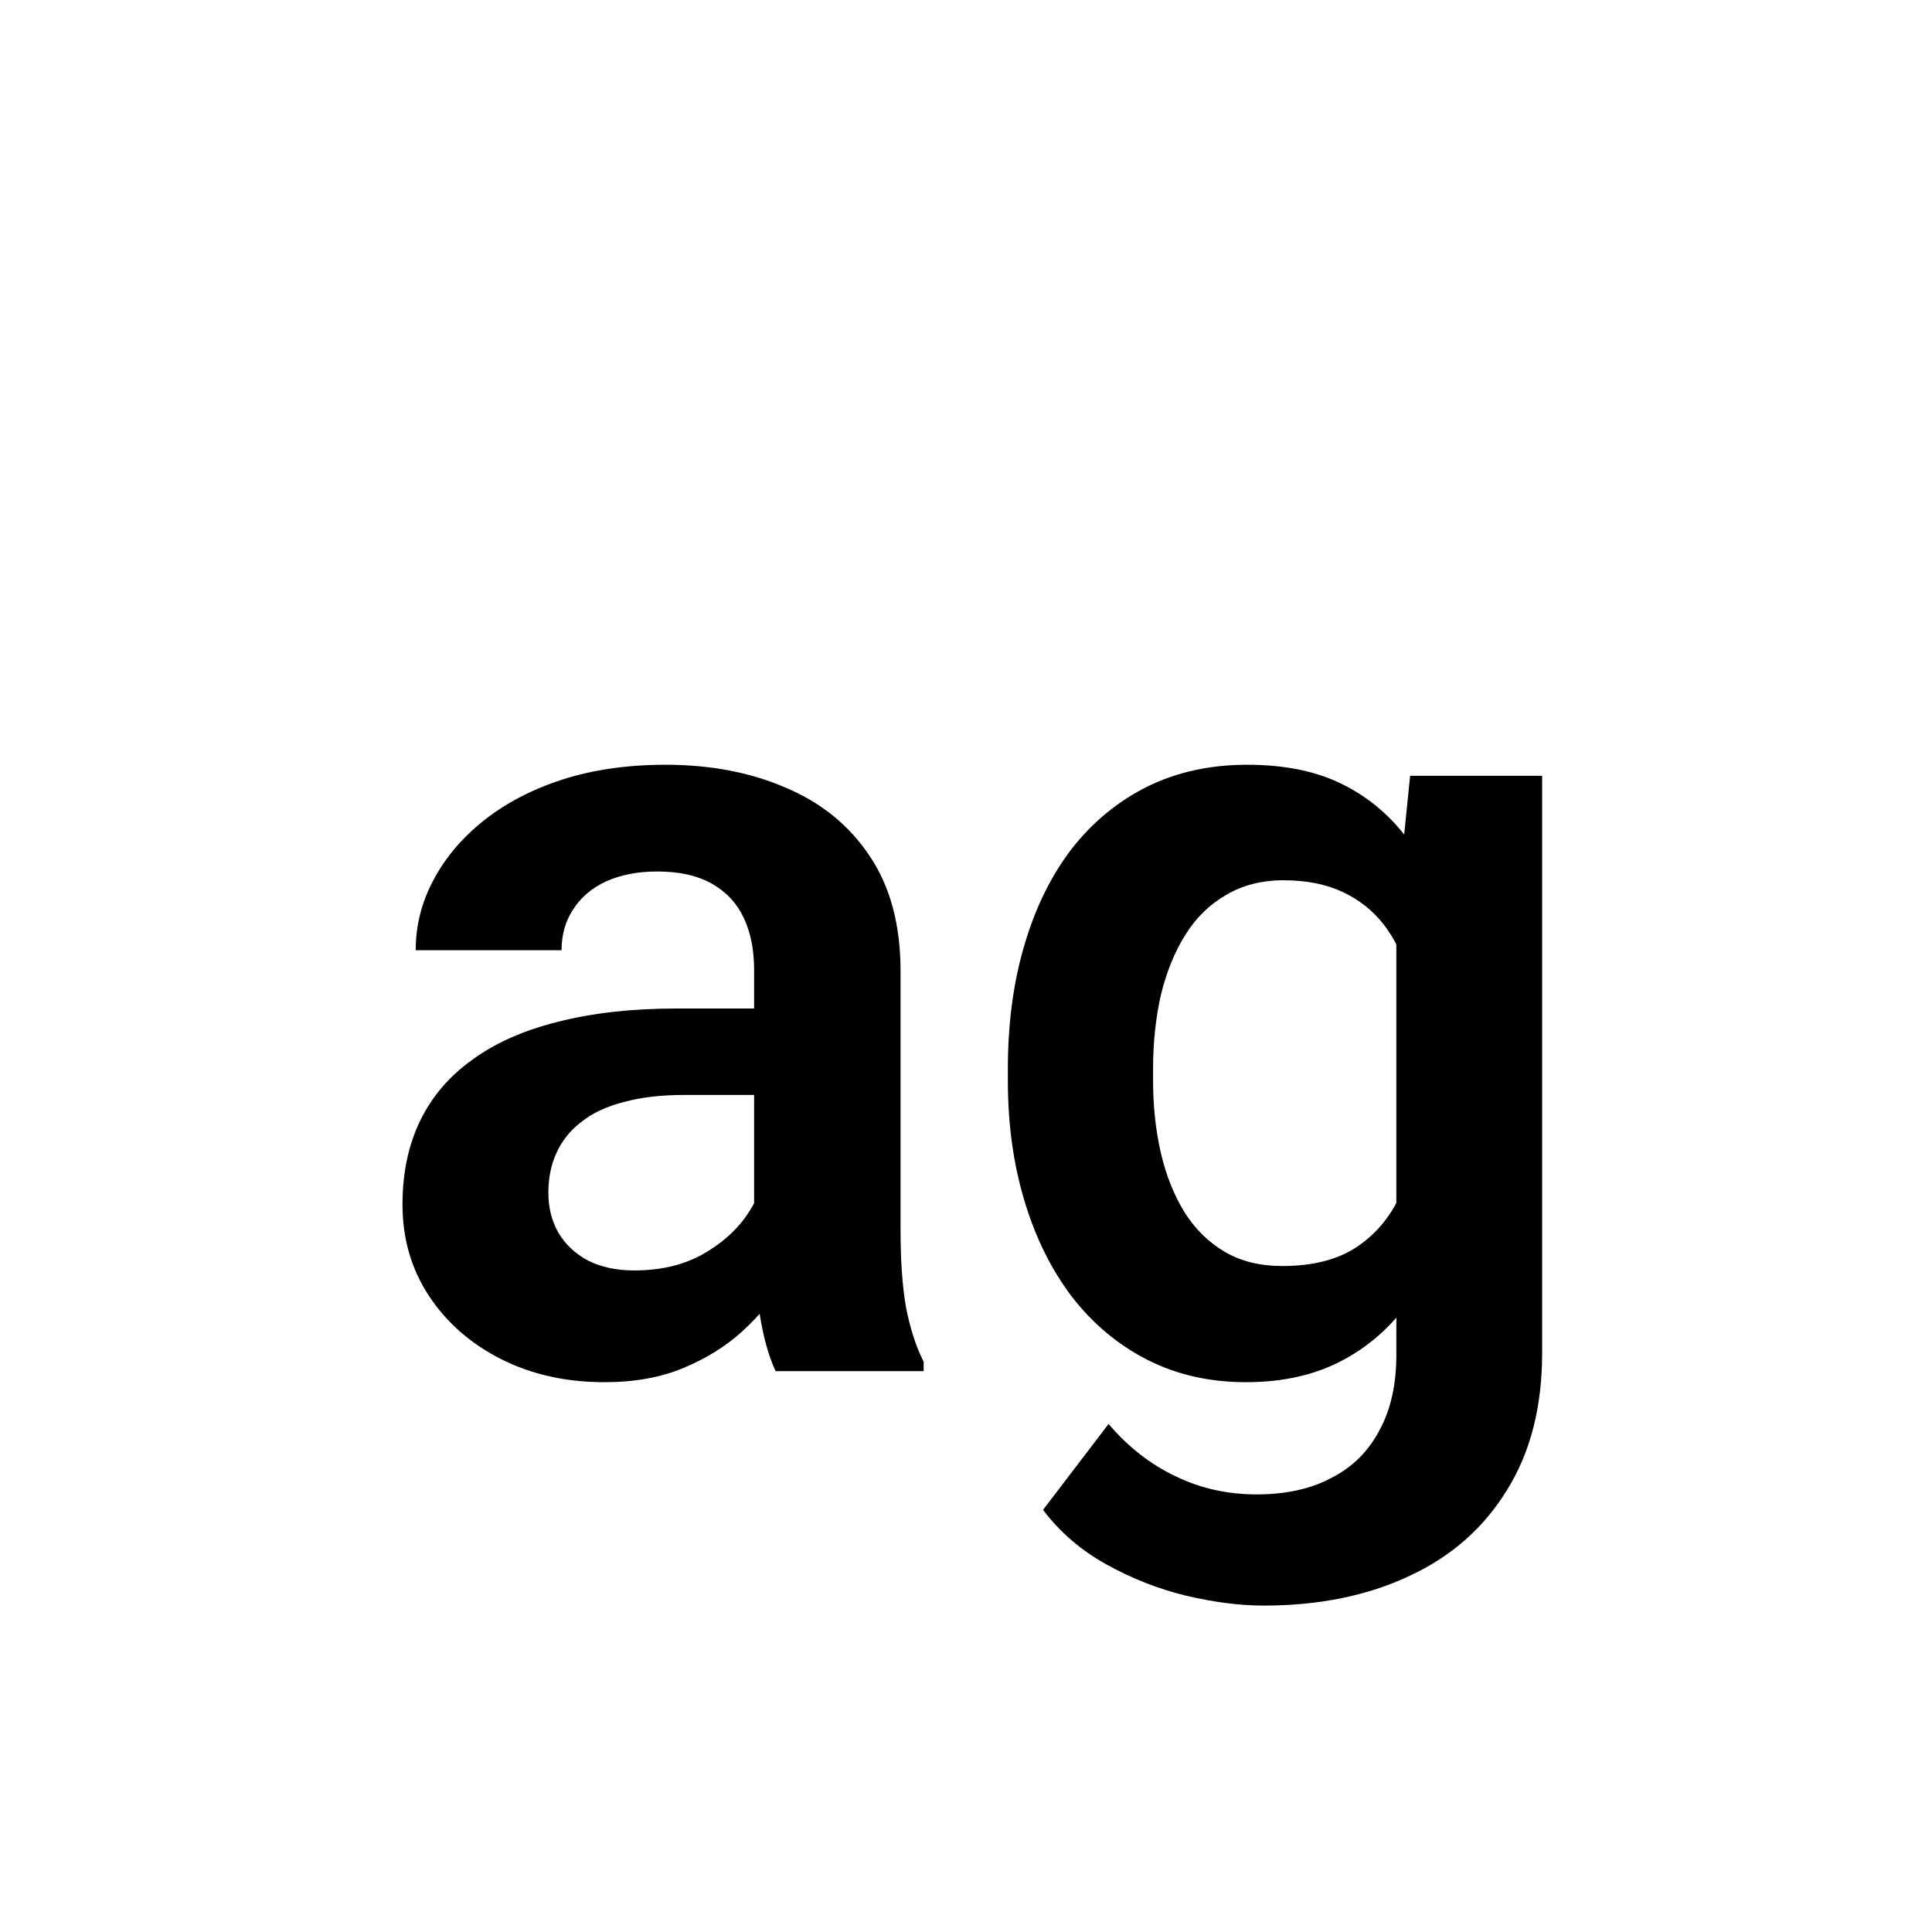
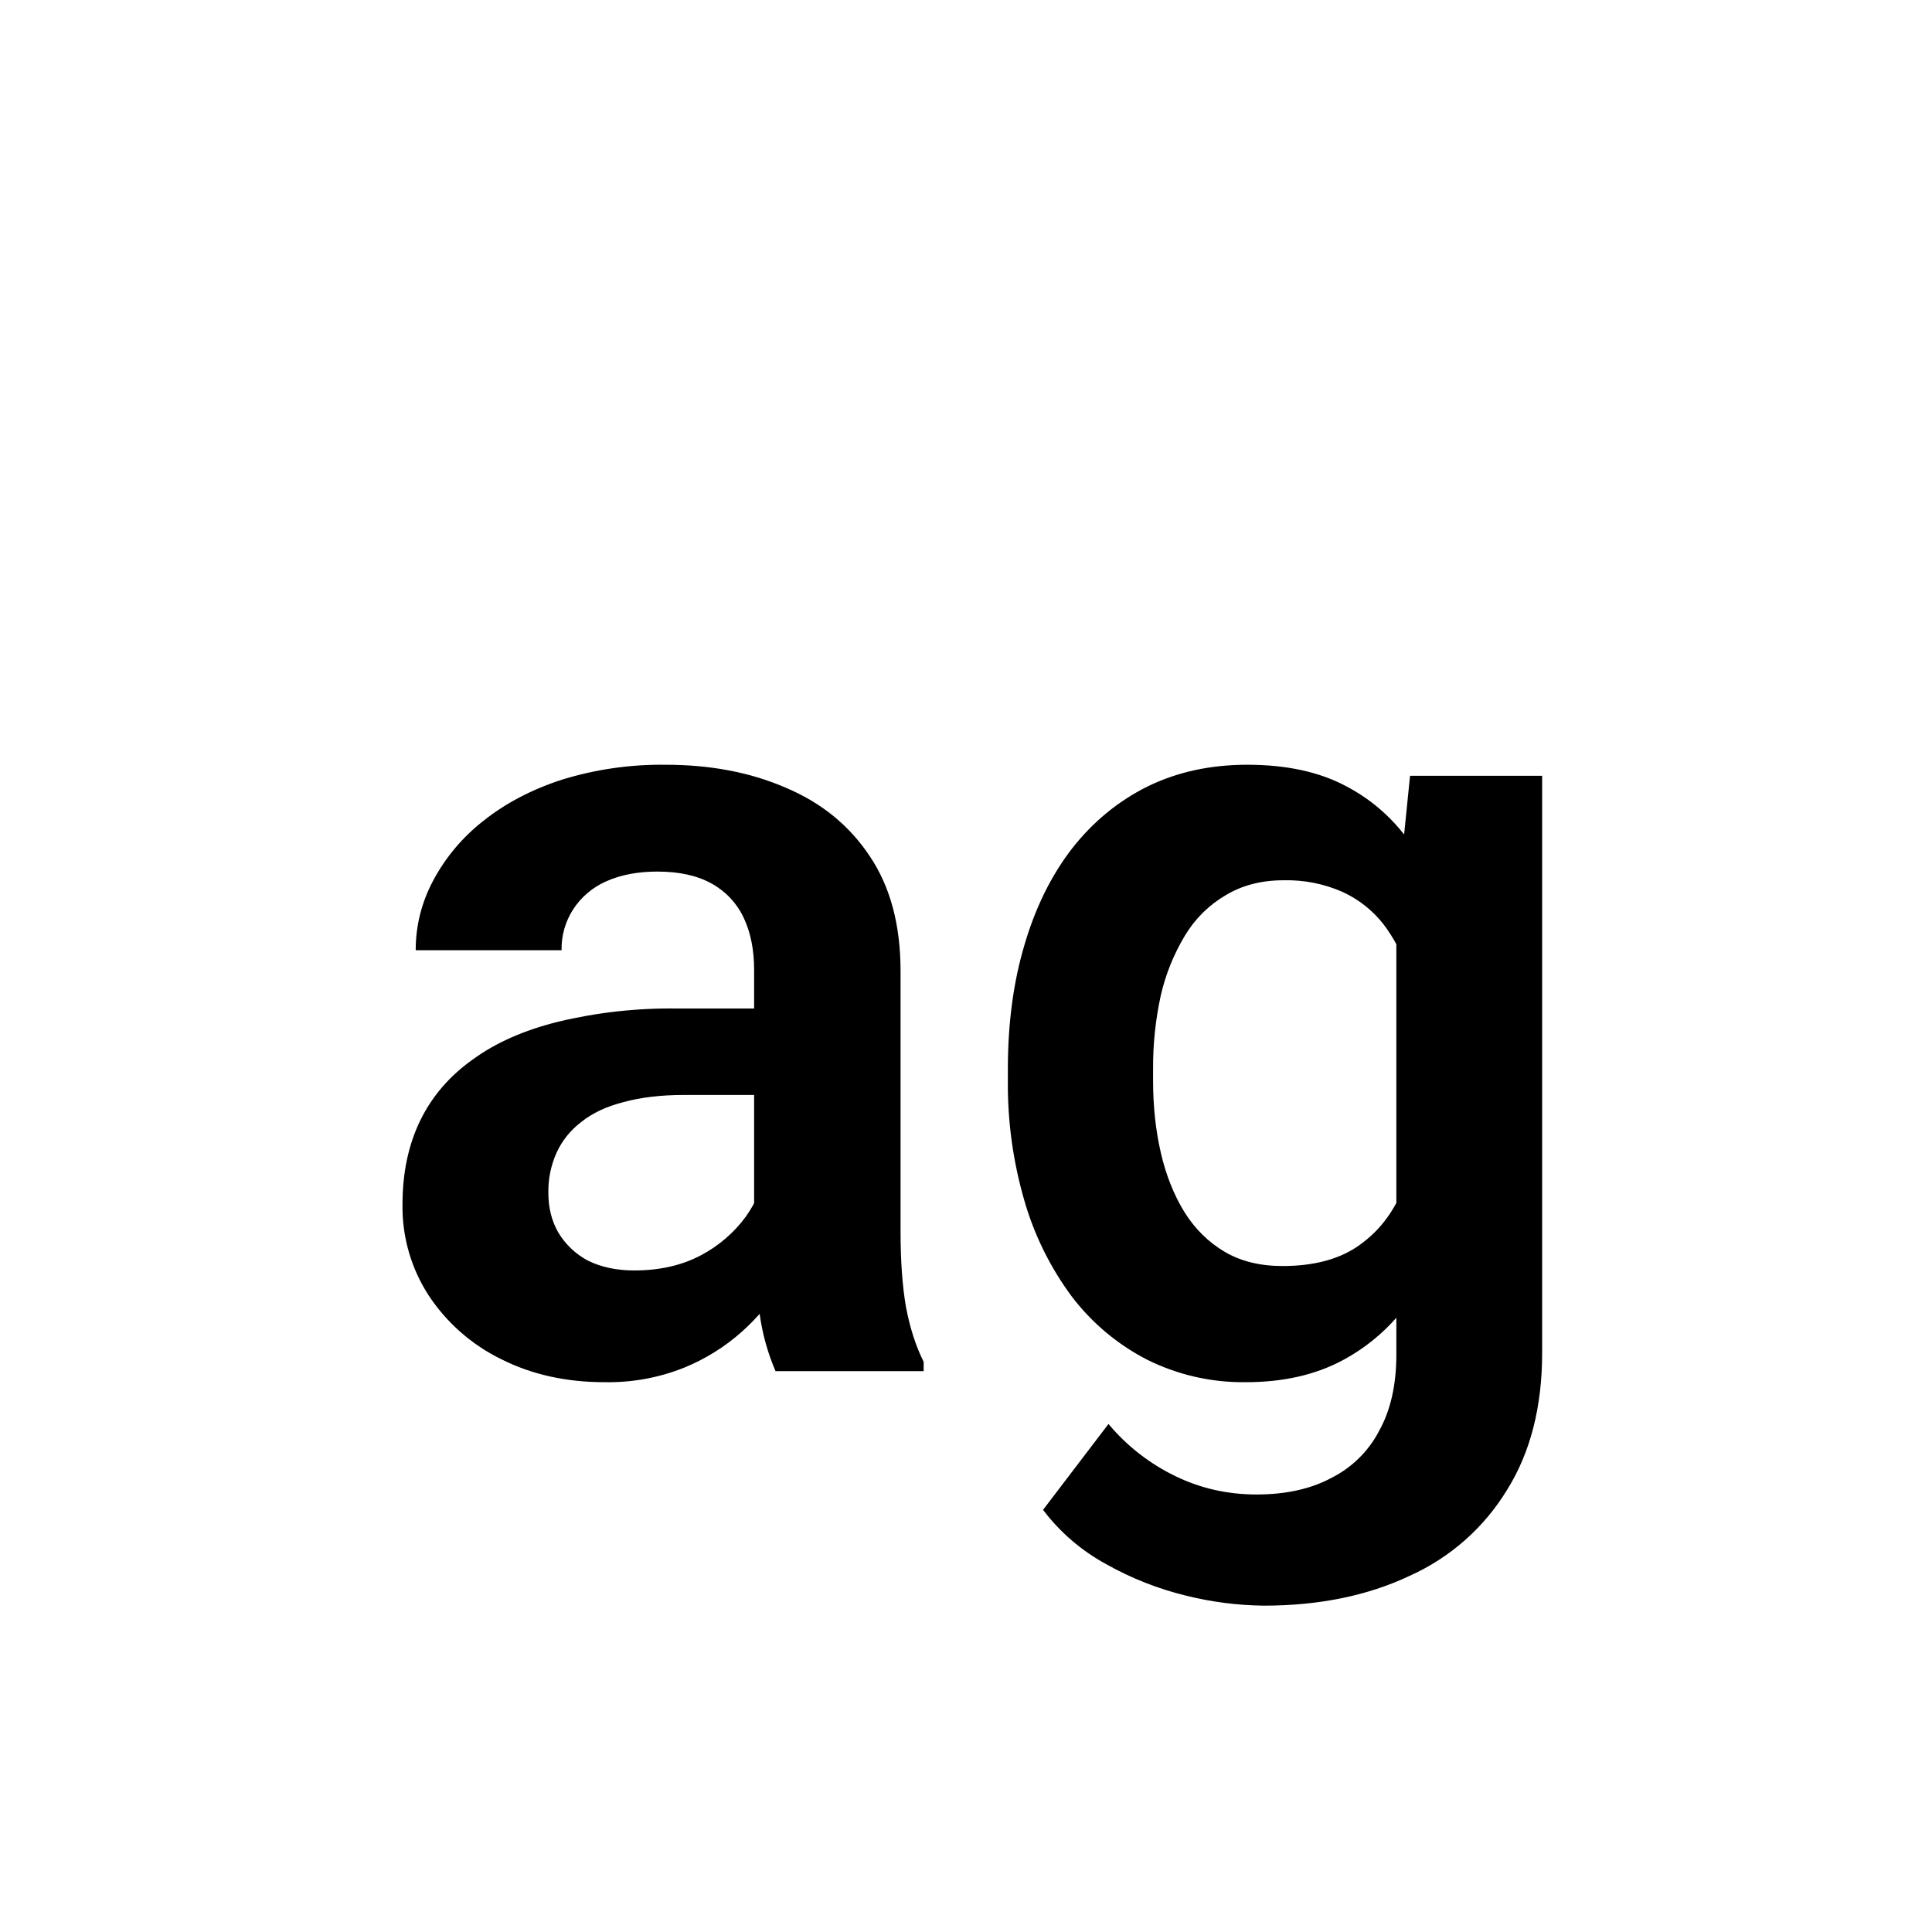
- <svg xmlns="http://www.w3.org/2000/svg" width="24" height="24" viewBox="0 0 24 24" fill="none">
-   <path d="M9.368 15.461V12.05C9.368 11.799 9.325 11.583 9.238 11.4C9.152 11.218 9.02 11.077 8.842 10.977C8.664 10.876 8.438 10.826 8.165 10.826C7.923 10.826 7.712 10.867 7.529 10.949C7.352 11.031 7.215 11.148 7.119 11.298C7.023 11.444 6.976 11.612 6.976 11.804H5.164C5.164 11.498 5.237 11.209 5.383 10.935C5.529 10.658 5.736 10.412 6.005 10.197C6.278 9.979 6.604 9.808 6.982 9.685C7.365 9.562 7.794 9.5 8.268 9.5C8.828 9.5 9.327 9.596 9.765 9.787C10.207 9.974 10.553 10.257 10.804 10.635C11.059 11.013 11.187 11.489 11.187 12.063V15.29C11.187 15.659 11.209 15.976 11.255 16.24C11.305 16.5 11.378 16.726 11.474 16.917V17.033H9.635C9.548 16.846 9.482 16.609 9.437 16.322C9.391 16.031 9.368 15.743 9.368 15.461ZM9.621 12.528L9.635 13.602H8.493C8.211 13.602 7.962 13.631 7.748 13.69C7.534 13.745 7.358 13.827 7.222 13.937C7.085 14.041 6.982 14.169 6.914 14.319C6.846 14.465 6.812 14.632 6.812 14.818C6.812 15.001 6.853 15.165 6.935 15.31C7.021 15.456 7.144 15.573 7.304 15.659C7.468 15.741 7.659 15.782 7.878 15.782C8.197 15.782 8.475 15.718 8.712 15.591C8.949 15.459 9.133 15.299 9.266 15.112C9.398 14.925 9.468 14.748 9.478 14.579L9.997 15.358C9.933 15.545 9.838 15.743 9.71 15.953C9.582 16.163 9.418 16.359 9.218 16.541C9.017 16.723 8.776 16.874 8.493 16.992C8.211 17.111 7.882 17.17 7.509 17.17C7.03 17.17 6.602 17.074 6.224 16.883C5.845 16.691 5.547 16.429 5.328 16.097C5.109 15.764 5 15.386 5 14.962C5 14.57 5.073 14.224 5.219 13.923C5.365 13.622 5.581 13.369 5.868 13.164C6.155 12.954 6.511 12.797 6.935 12.692C7.363 12.583 7.853 12.528 8.404 12.528H9.621Z" fill="currentColor" />
-   <path d="M17.517 9.637H19.157V16.808C19.157 17.477 19.011 18.045 18.72 18.51C18.433 18.979 18.029 19.335 17.51 19.576C16.99 19.822 16.386 19.945 15.698 19.945C15.402 19.945 15.081 19.904 14.734 19.822C14.393 19.74 14.062 19.61 13.743 19.433C13.429 19.259 13.167 19.034 12.957 18.756L13.771 17.689C14.017 17.977 14.295 18.193 14.604 18.339C14.914 18.489 15.249 18.564 15.609 18.564C15.974 18.564 16.284 18.496 16.539 18.359C16.799 18.227 16.997 18.031 17.134 17.771C17.275 17.516 17.346 17.202 17.346 16.828V11.325L17.517 9.637ZM12.52 13.424V13.28C12.52 12.715 12.588 12.203 12.725 11.742C12.861 11.277 13.057 10.879 13.312 10.546C13.572 10.213 13.884 9.956 14.249 9.773C14.618 9.591 15.033 9.5 15.493 9.5C15.981 9.5 16.391 9.589 16.724 9.767C17.061 9.944 17.339 10.197 17.558 10.525C17.781 10.854 17.954 11.243 18.077 11.694C18.205 12.141 18.303 12.633 18.371 13.171V13.56C18.307 14.085 18.205 14.565 18.064 15.003C17.927 15.44 17.744 15.823 17.517 16.151C17.289 16.475 17.006 16.726 16.669 16.903C16.332 17.081 15.935 17.17 15.479 17.17C15.024 17.17 14.614 17.076 14.249 16.89C13.884 16.703 13.572 16.441 13.312 16.104C13.057 15.766 12.861 15.37 12.725 14.914C12.588 14.458 12.52 13.962 12.52 13.424ZM14.324 13.28V13.424C14.324 13.743 14.356 14.041 14.42 14.319C14.484 14.597 14.582 14.843 14.714 15.058C14.846 15.267 15.012 15.431 15.213 15.55C15.413 15.668 15.653 15.727 15.931 15.727C16.304 15.727 16.61 15.65 16.847 15.495C17.088 15.336 17.27 15.119 17.394 14.846C17.521 14.568 17.603 14.255 17.64 13.909V12.836C17.617 12.562 17.567 12.31 17.489 12.077C17.416 11.845 17.314 11.644 17.182 11.476C17.049 11.307 16.881 11.175 16.676 11.079C16.471 10.983 16.227 10.935 15.944 10.935C15.671 10.935 15.432 10.997 15.227 11.12C15.021 11.239 14.853 11.405 14.721 11.619C14.588 11.833 14.488 12.082 14.42 12.364C14.356 12.647 14.324 12.952 14.324 13.28Z" fill="currentColor" />
+ <svg xmlns="http://www.w3.org/2000/svg" width="24" height="24" fill="currentColor" viewBox="0 0 24 24">
+   <path d="M9.368 15.46v-3.41c0-.25-.043-.467-.13-.65a.938.938 0 0 0-.396-.423c-.178-.1-.404-.15-.677-.15-.241 0-.453.04-.636.122a.937.937 0 0 0-.41.349.9.9 0 0 0-.143.506H5.164c0-.306.073-.595.219-.869a2.33 2.33 0 0 1 .622-.738c.273-.218.6-.39.977-.512A4.188 4.188 0 0 1 8.268 9.5c.56 0 1.06.096 1.497.287.442.187.788.47 1.039.848.255.378.383.854.383 1.428v3.227c0 .37.022.686.068.95.05.26.123.486.219.677v.116h-1.84a2.724 2.724 0 0 1-.197-.71 5.575 5.575 0 0 1-.069-.862Zm.253-2.932.014 1.074H8.493c-.282 0-.53.03-.745.088-.214.055-.39.137-.526.247a.997.997 0 0 0-.308.382 1.163 1.163 0 0 0-.102.5c0 .182.04.346.123.491a.94.94 0 0 0 .369.35c.164.081.355.122.574.122.319 0 .597-.064.834-.191a1.64 1.64 0 0 0 .554-.479c.132-.187.202-.364.212-.533l.52.78c-.065.186-.16.384-.288.594a2.69 2.69 0 0 1-.492.588 2.49 2.49 0 0 1-.725.451 2.53 2.53 0 0 1-.984.178c-.479 0-.907-.096-1.285-.287a2.278 2.278 0 0 1-.896-.786A2.02 2.02 0 0 1 5 14.962c0-.392.073-.738.219-1.04.146-.3.362-.553.65-.758.286-.21.642-.367 1.066-.472a5.978 5.978 0 0 1 1.47-.164H9.62Zm7.896-2.891h1.64v7.17c0 .67-.146 1.238-.437 1.703a2.72 2.72 0 0 1-1.21 1.066c-.52.246-1.124.37-1.812.37a4.2 4.2 0 0 1-.964-.124 3.9 3.9 0 0 1-.99-.39 2.454 2.454 0 0 1-.787-.676l.813-1.067a2.5 2.5 0 0 0 .835.65c.31.15.644.226 1.004.226.365 0 .675-.069.93-.206a1.35 1.35 0 0 0 .595-.588c.141-.255.212-.57.212-.943v-5.503l.17-1.688Zm-4.997 3.787v-.144c0-.565.068-1.077.205-1.538.136-.465.332-.863.588-1.196.26-.333.571-.59.936-.773.37-.182.784-.273 1.244-.273.488 0 .898.089 1.23.267.338.177.616.43.835.758.223.329.396.718.52 1.17.127.446.225.938.293 1.476v.39a7.733 7.733 0 0 1-.307 1.442 4.19 4.19 0 0 1-.547 1.148 2.39 2.39 0 0 1-.848.752c-.337.178-.734.267-1.19.267a2.67 2.67 0 0 1-1.23-.28 2.762 2.762 0 0 1-.937-.787 3.723 3.723 0 0 1-.587-1.189 5.168 5.168 0 0 1-.205-1.49Zm1.804-.144v.144c0 .319.032.617.096.895s.162.524.294.739c.132.21.298.373.499.492.2.118.44.177.718.177.373 0 .679-.077.916-.232.241-.16.423-.376.547-.65.127-.277.21-.59.246-.936v-1.073a3.247 3.247 0 0 0-.15-.759 1.874 1.874 0 0 0-.308-.601 1.372 1.372 0 0 0-.506-.397 1.717 1.717 0 0 0-.732-.144c-.273 0-.512.062-.717.185a1.433 1.433 0 0 0-.506.5 2.552 2.552 0 0 0-.301.744 4.154 4.154 0 0 0-.096.916Z" />
</svg>
